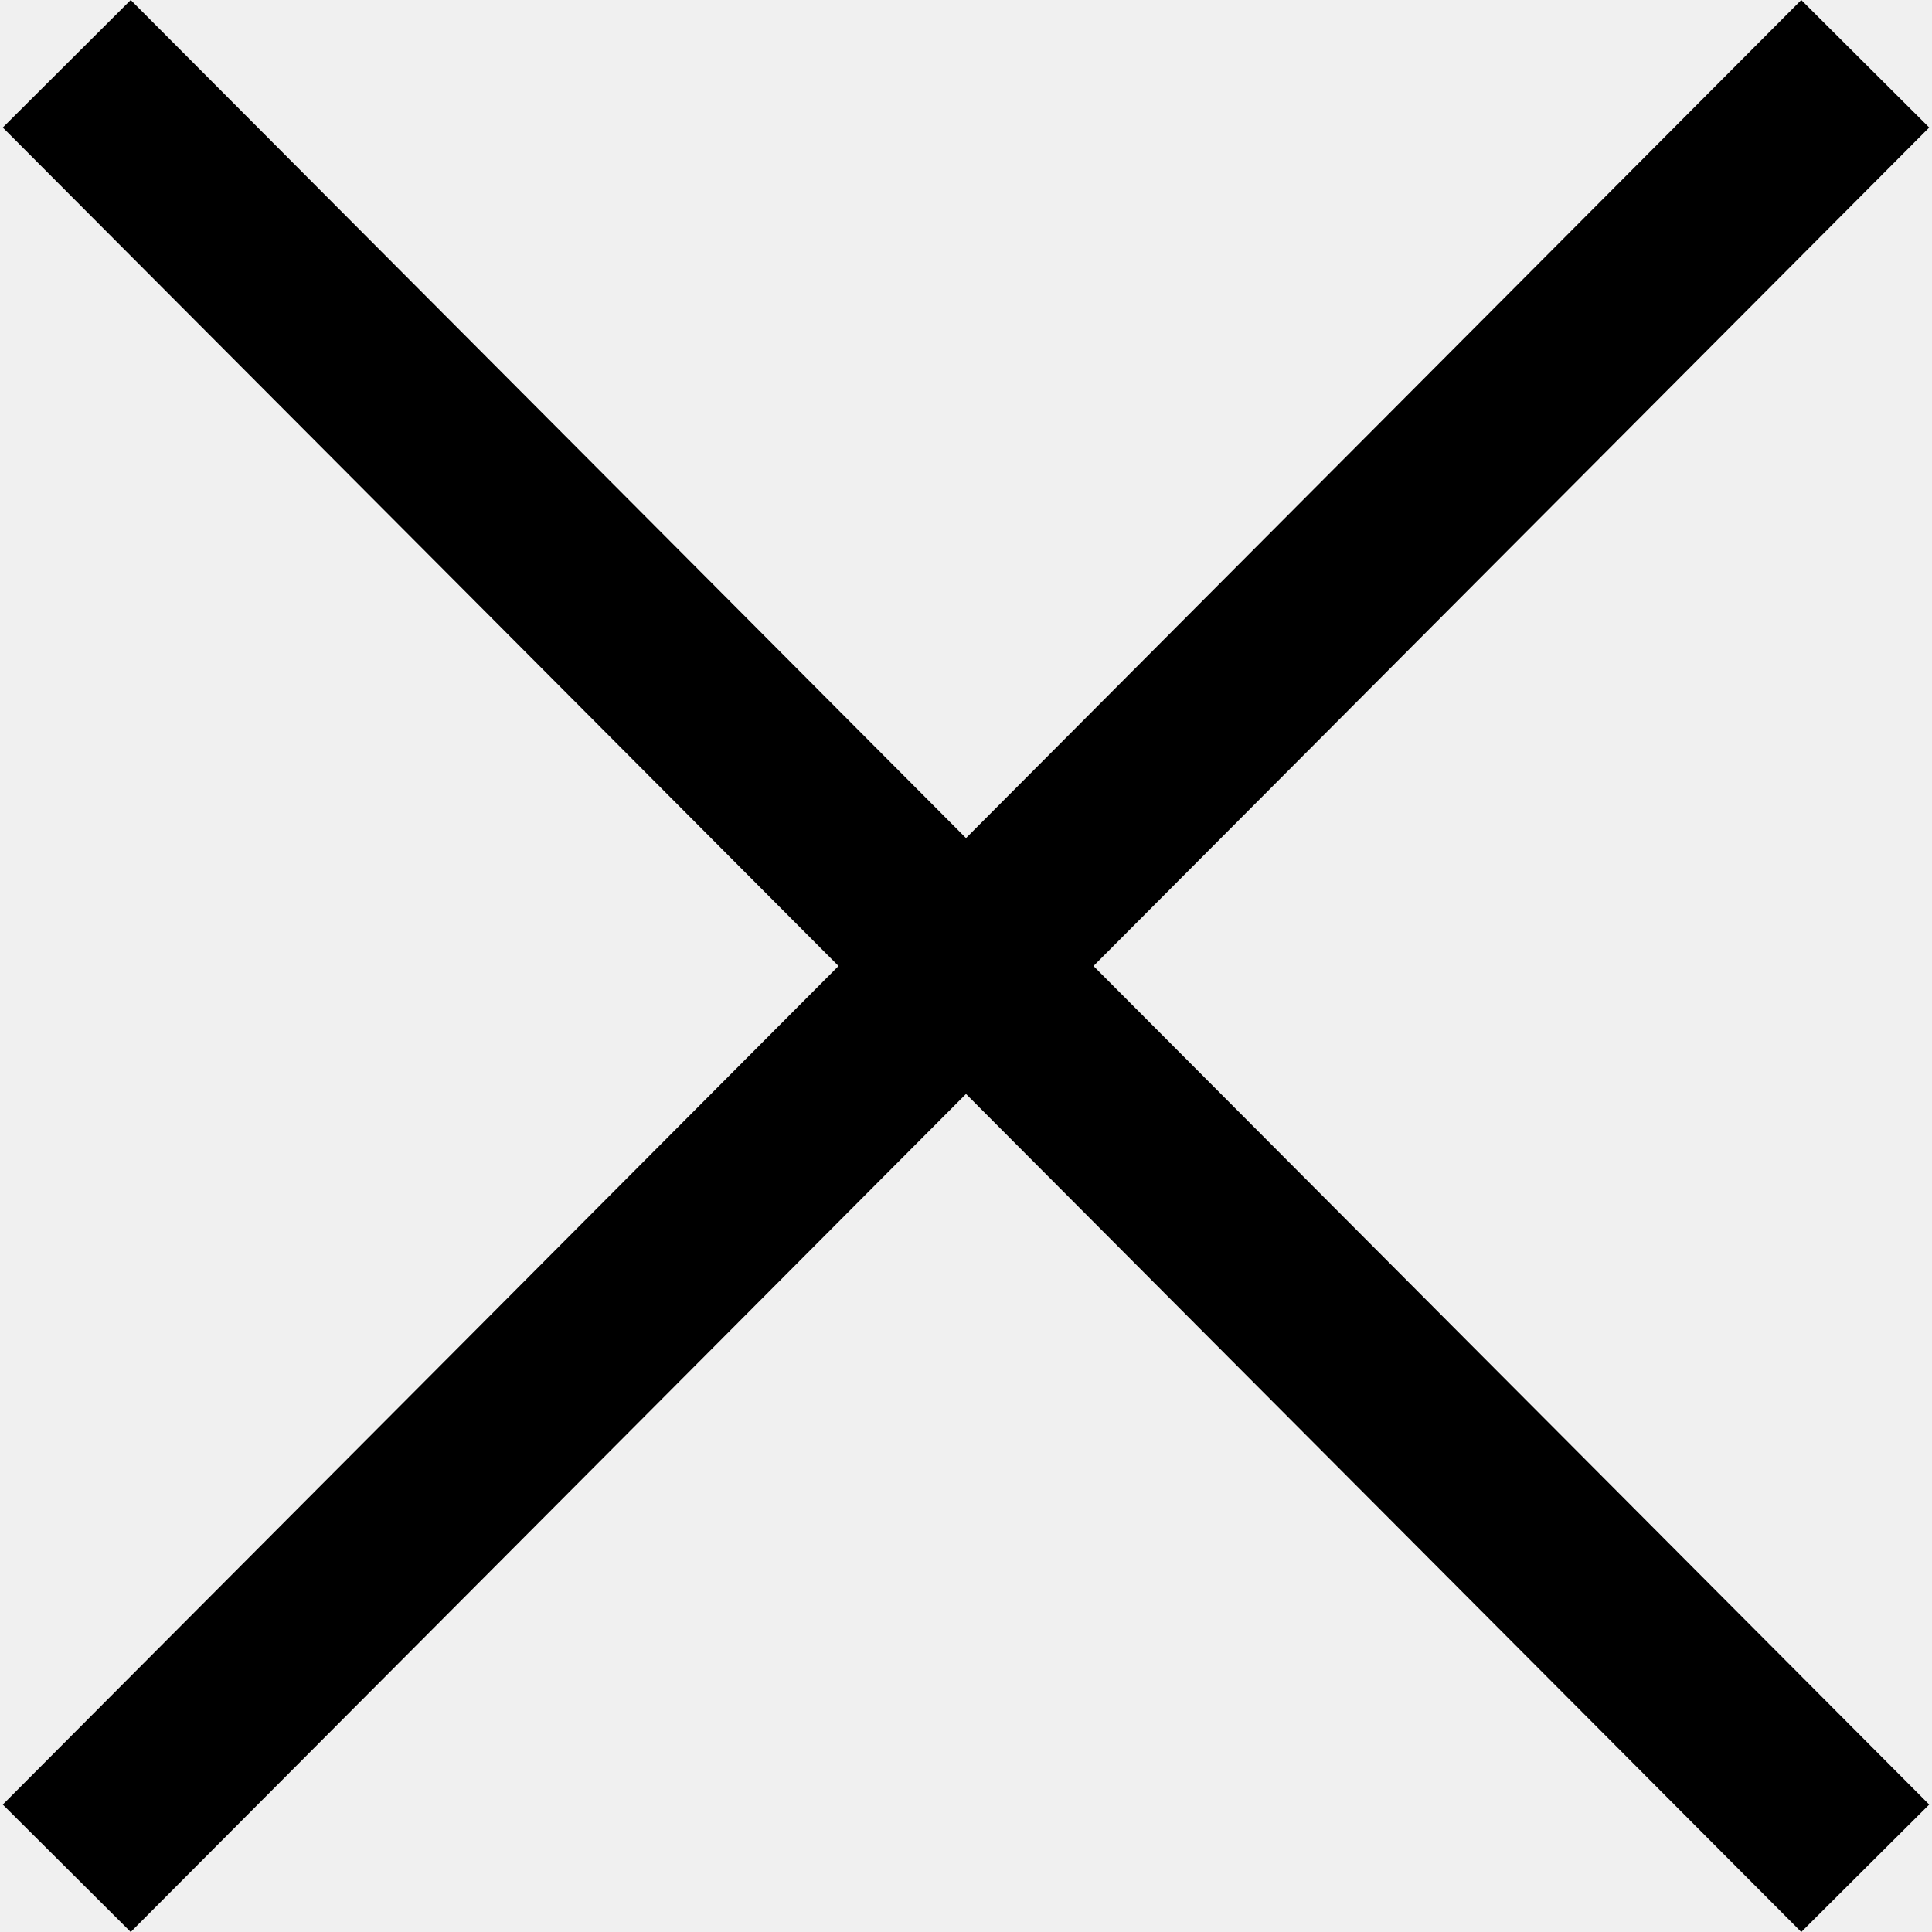
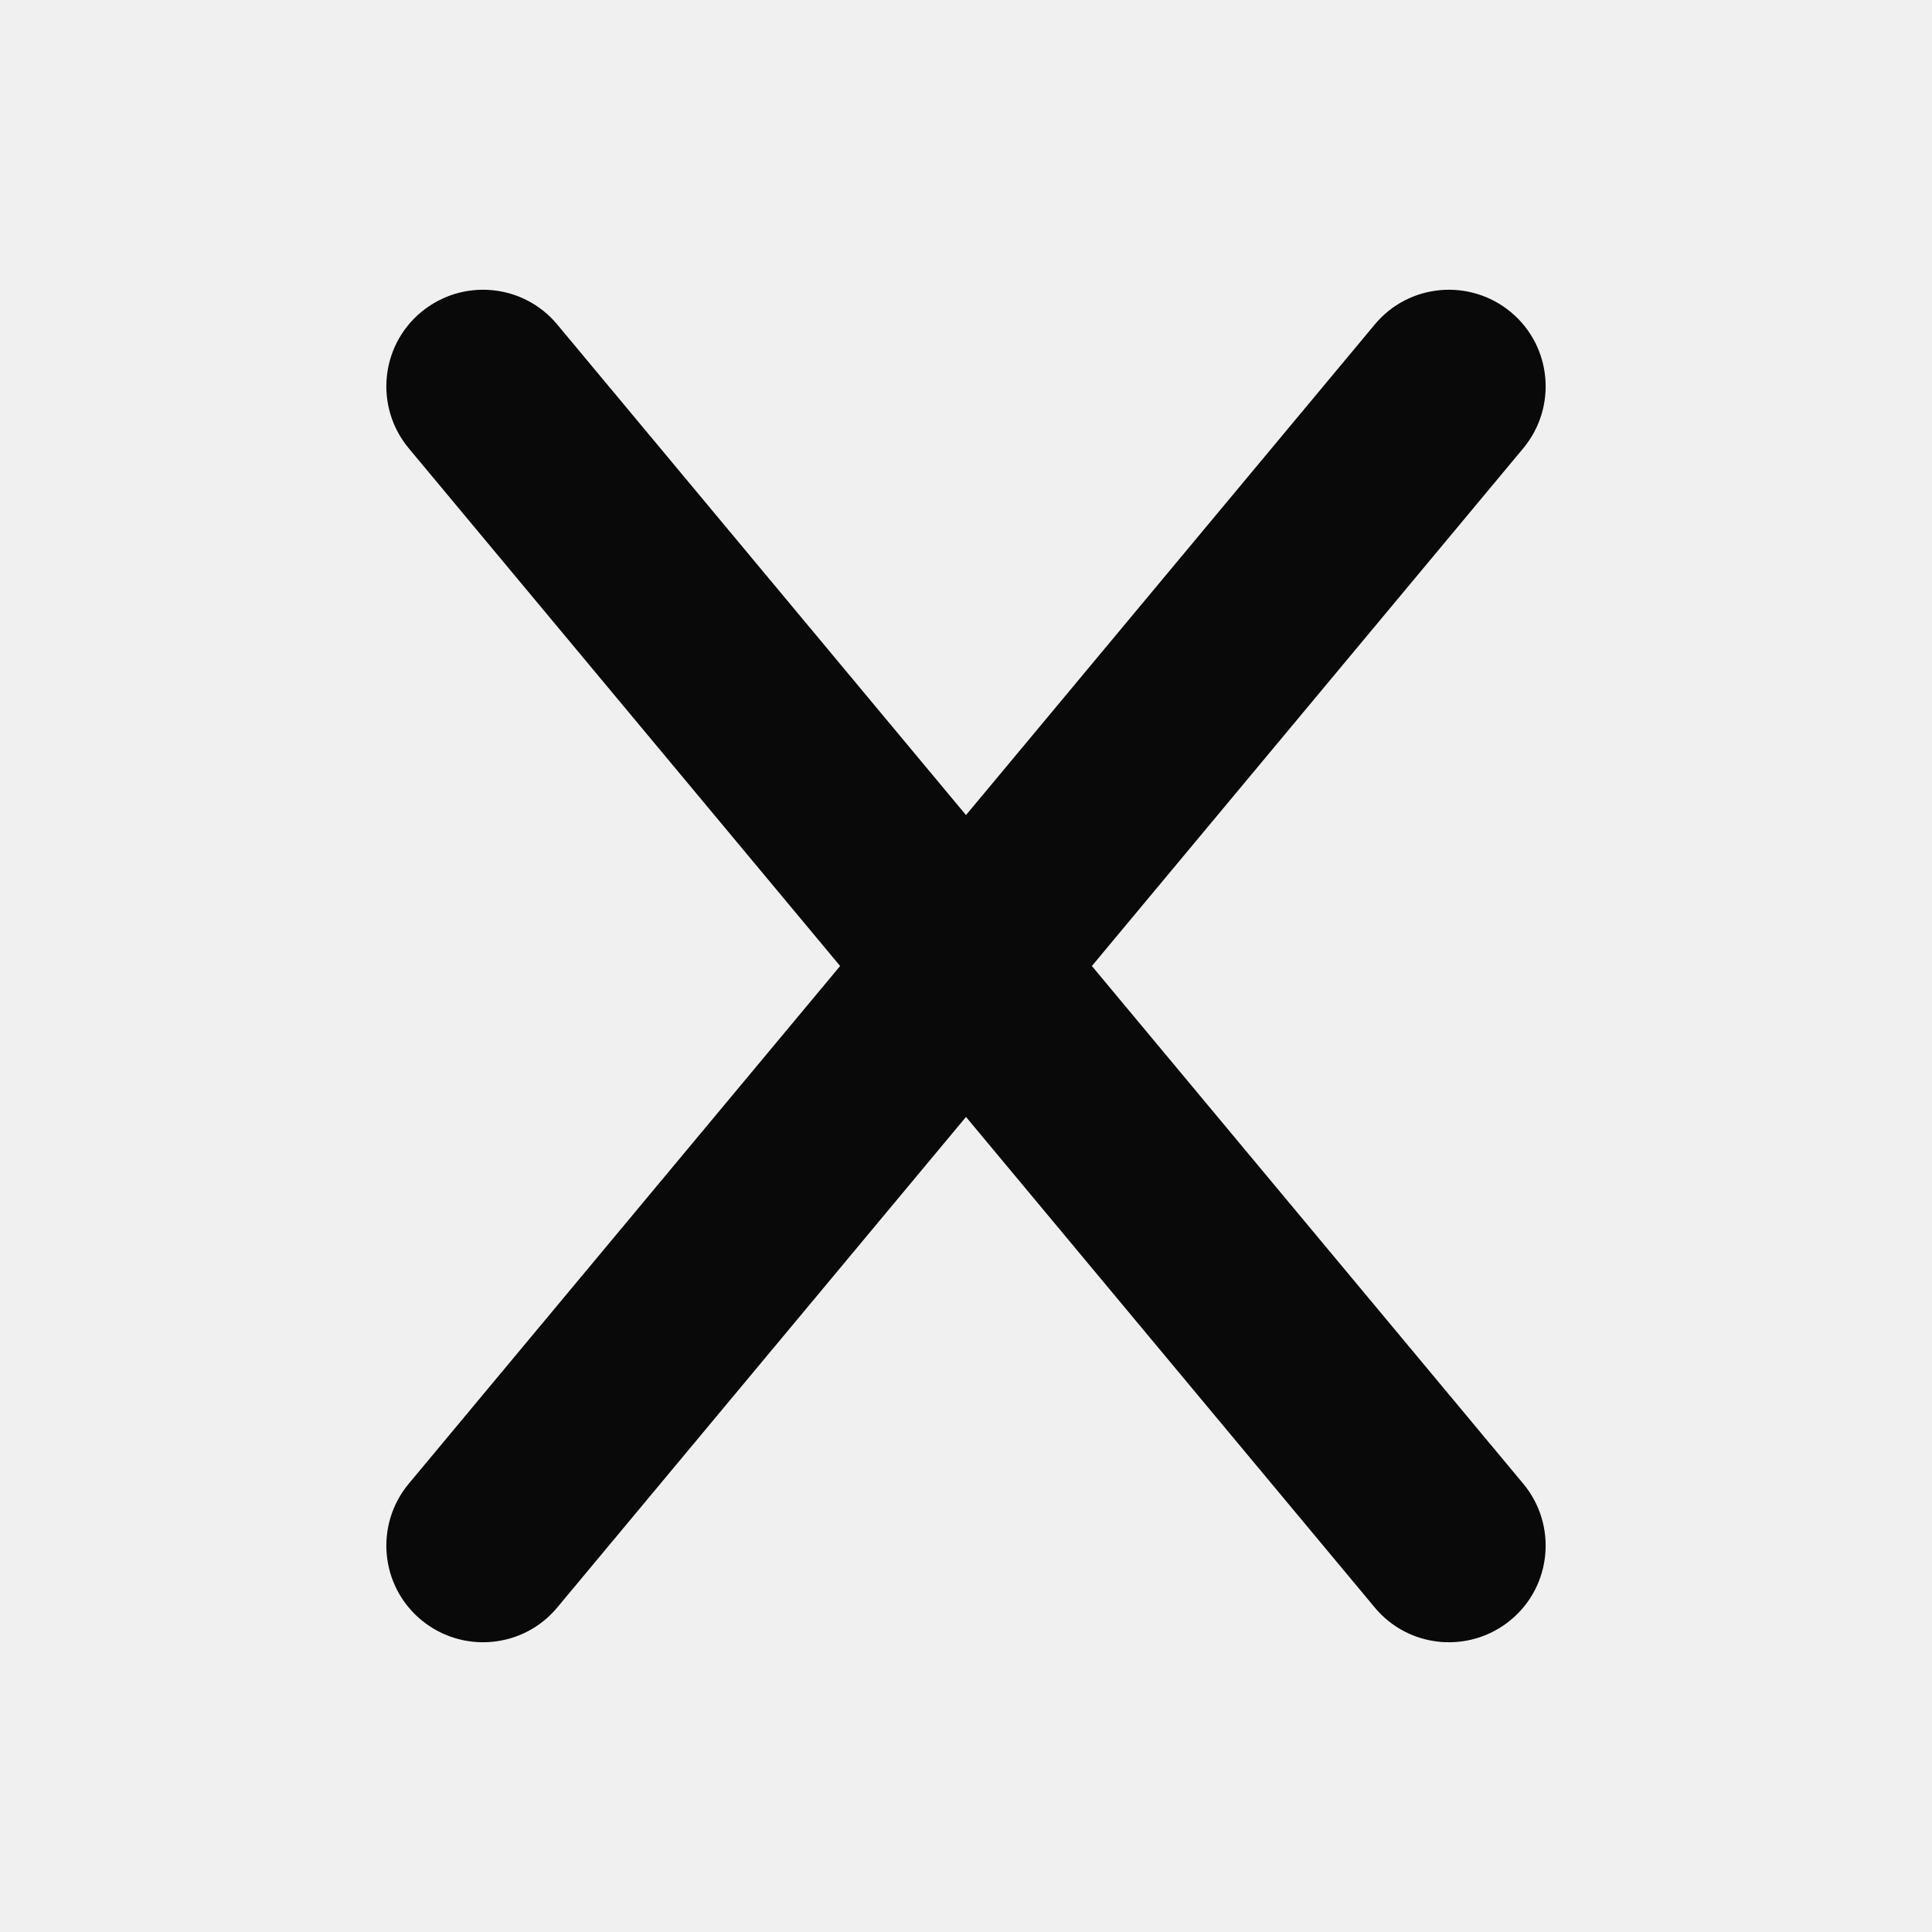
- <svg xmlns="http://www.w3.org/2000/svg" width="50" height="50" viewBox="0 0 50 50" fill="none">
-   <g clip-path="url(#clip0_7625_1251)">
-     <path d="M46.617 0L25 21.69L3.383 0L0.072 3.3L21.701 25L0.072 46.702L3.383 50L25 28.311L46.617 50L49.928 46.702L28.299 25L49.928 3.3L46.617 0Z" fill="black" />
-   </g>
-   <defs>
-     <clipPath id="clip0_7625_1251">
-       <rect width="50" height="50" fill="white" />
-     </clipPath>
-   </defs>
+ <svg xmlns="http://www.w3.org/2000/svg" viewBox="0 0 640 640">
+   <path fill="#090909" d="M504.6 148.5C515.9 134.9 514.1 114.7 500.5 103.4C486.9 92.1 466.7 93.9 455.4 107.5L320 270L184.6 107.5C173.3 93.9 153.1 92.1 139.5 103.4C125.9 114.7 124.1 134.9 135.4 148.5L278.3 320L135.4 491.5C124.1 505.1 125.9 525.3 139.5 536.6C153.1 547.9 173.3 546.1 184.6 532.5L320 370L455.4 532.5C466.7 546.1 486.9 547.9 500.5 536.6C514.1 525.3 515.9 505.1 504.6 491.5L361.7 320L504.6 148.5z" />
</svg>
